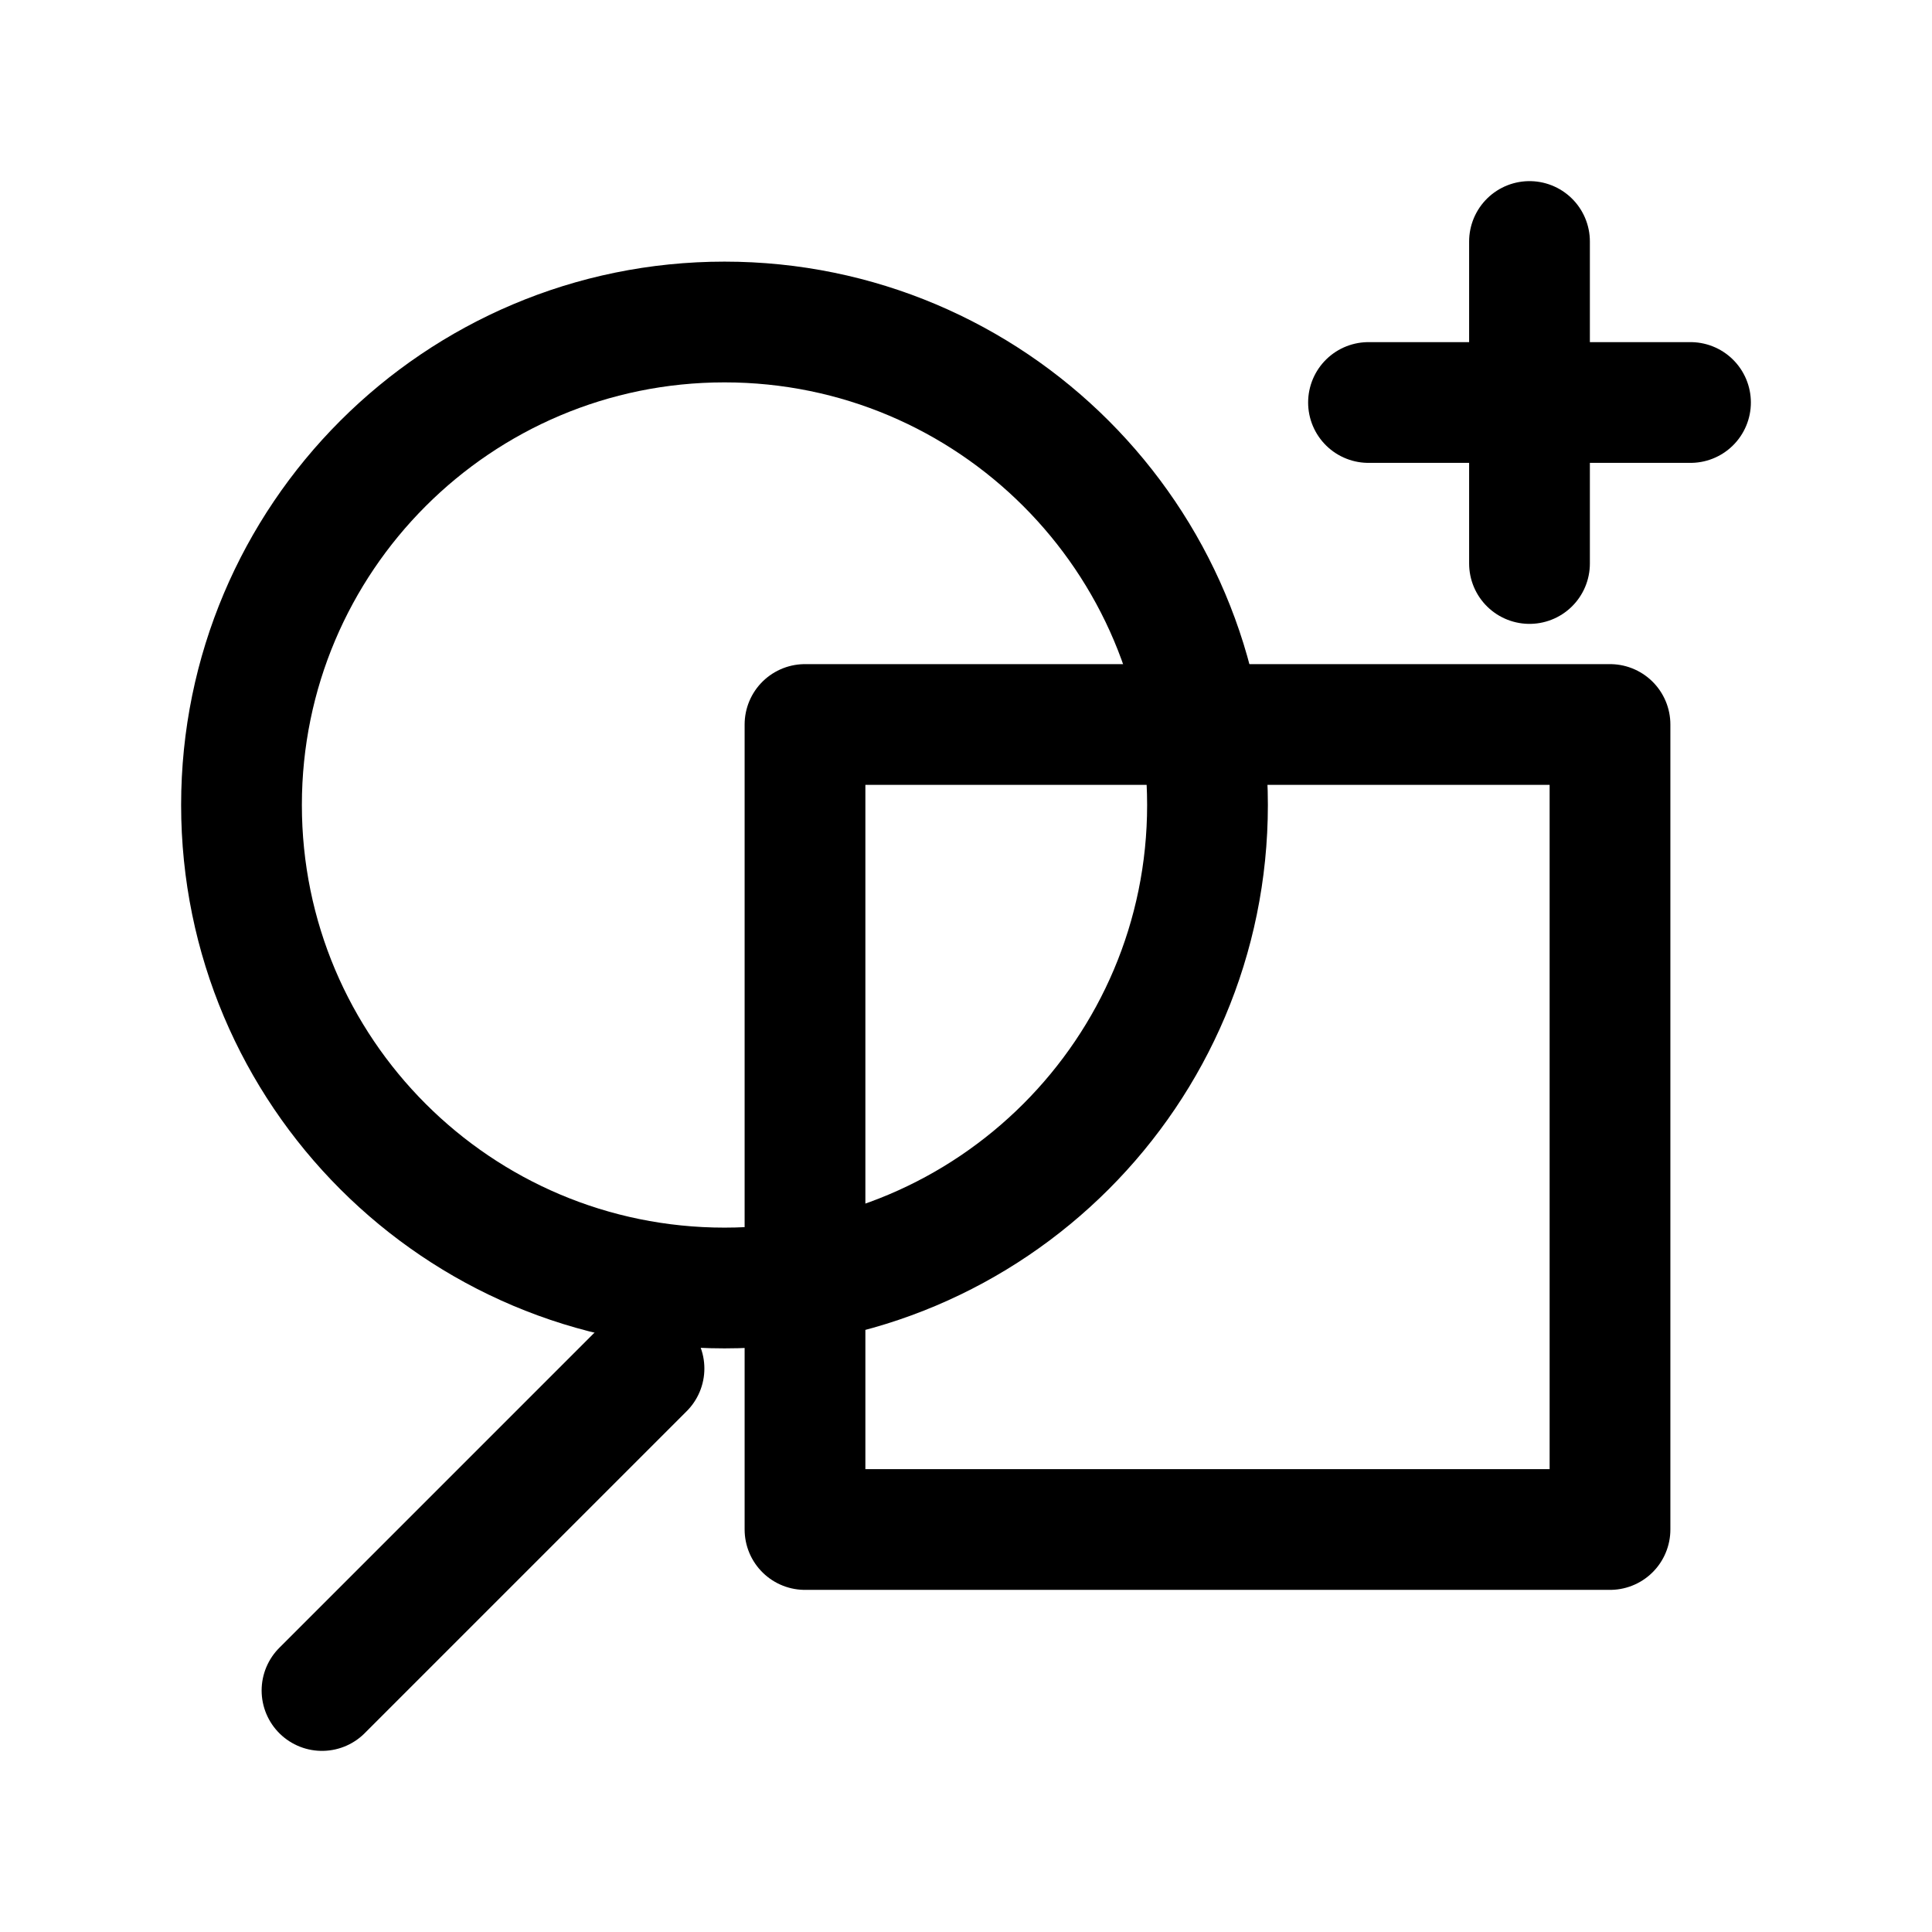
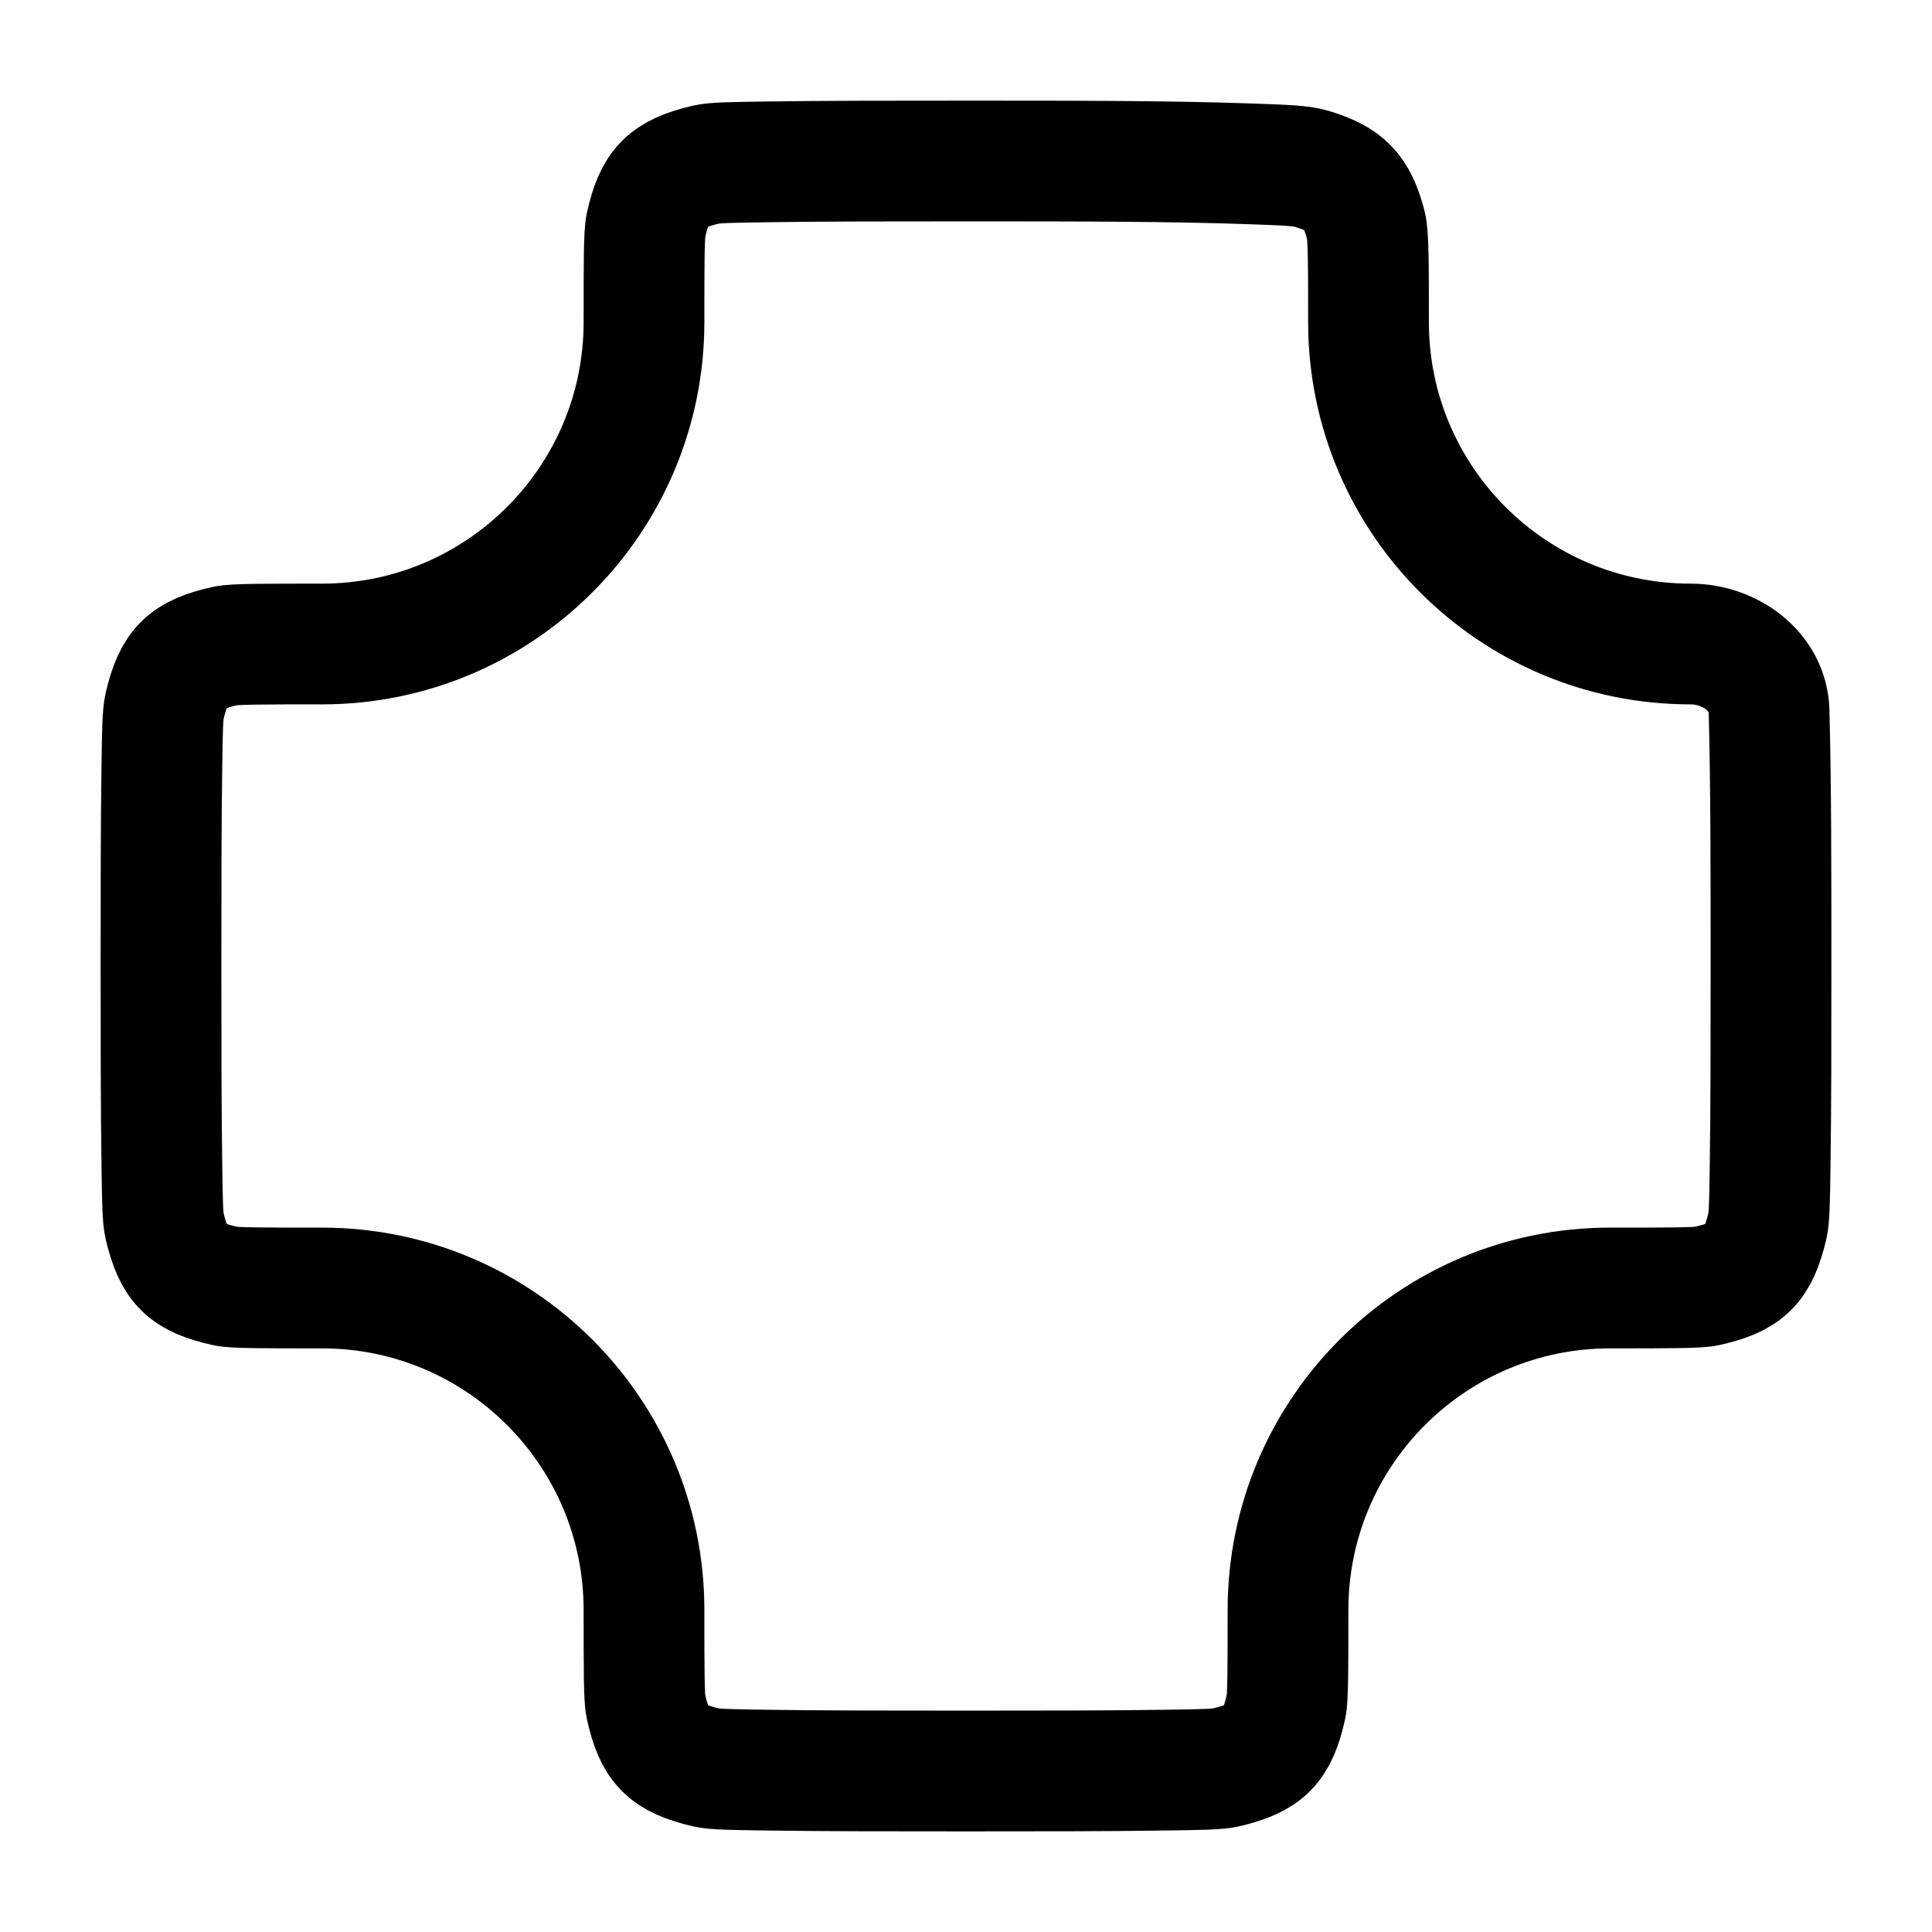
- <svg xmlns="http://www.w3.org/2000/svg" width="24" height="24" viewBox="0 0 24 24" fill="none" stroke="currentColor" stroke-width="1.5" stroke-linecap="round" stroke-linejoin="round">
-   <circle cx="9" cy="10" r="6" />
-   <rect x="10" y="9" width="10" height="10" />
-   <path d="M4 21l4-4" />
-   <path d="M19 3v4M17 5h4" />
+ <svg xmlns="http://www.w3.org/2000/svg" width="24" height="24" viewBox="0 0 24 24" fill="none">
+   <path d="M4 8C6.209 8 8 6.209 8 4C8 3.272 8 2.908 8.024 2.801C8.133 2.312 8.281 2.161 8.769 2.045C8.876 2.02 9.087 2.017 9.508 2.011C10.257 2 11.084 2 12 2C13.371 2 14.543 2 15.552 2.036C15.96 2.051 16.164 2.058 16.287 2.095C16.71 2.221 16.856 2.373 16.968 2.8C17 2.925 17 3.283 17 4C17 6.209 18.791 8 21 8C21.493 8 21.963 8.343 21.976 8.836C22 9.754 22 10.801 22 12C22 12.916 22 13.743 21.989 14.492C21.983 14.913 21.98 15.124 21.955 15.231C21.839 15.719 21.688 15.867 21.199 15.976C21.092 16 20.728 16 20 16C17.791 16 16 17.791 16 20C16 20.728 16 21.092 15.976 21.199C15.867 21.688 15.719 21.839 15.231 21.955C15.124 21.98 14.913 21.983 14.492 21.989C13.743 22 12.916 22 12 22C11.084 22 10.257 22 9.508 21.989C9.087 21.983 8.876 21.98 8.769 21.955C8.281 21.839 8.133 21.688 8.024 21.199C8 21.092 8 20.728 8 20C8 17.791 6.209 16 4 16C3.272 16 2.908 16 2.801 15.976C2.312 15.867 2.161 15.719 2.045 15.231C2.02 15.124 2.017 14.913 2.011 14.492C2 13.743 2 12.916 2 12C2 11.084 2 10.257 2.011 9.508C2.017 9.087 2.02 8.876 2.045 8.769C2.161 8.281 2.312 8.133 2.801 8.024C2.908 8 3.272 8 4 8Z" stroke="currentColor" stroke-linejoin="round" stroke-width="1.5" />
</svg>
